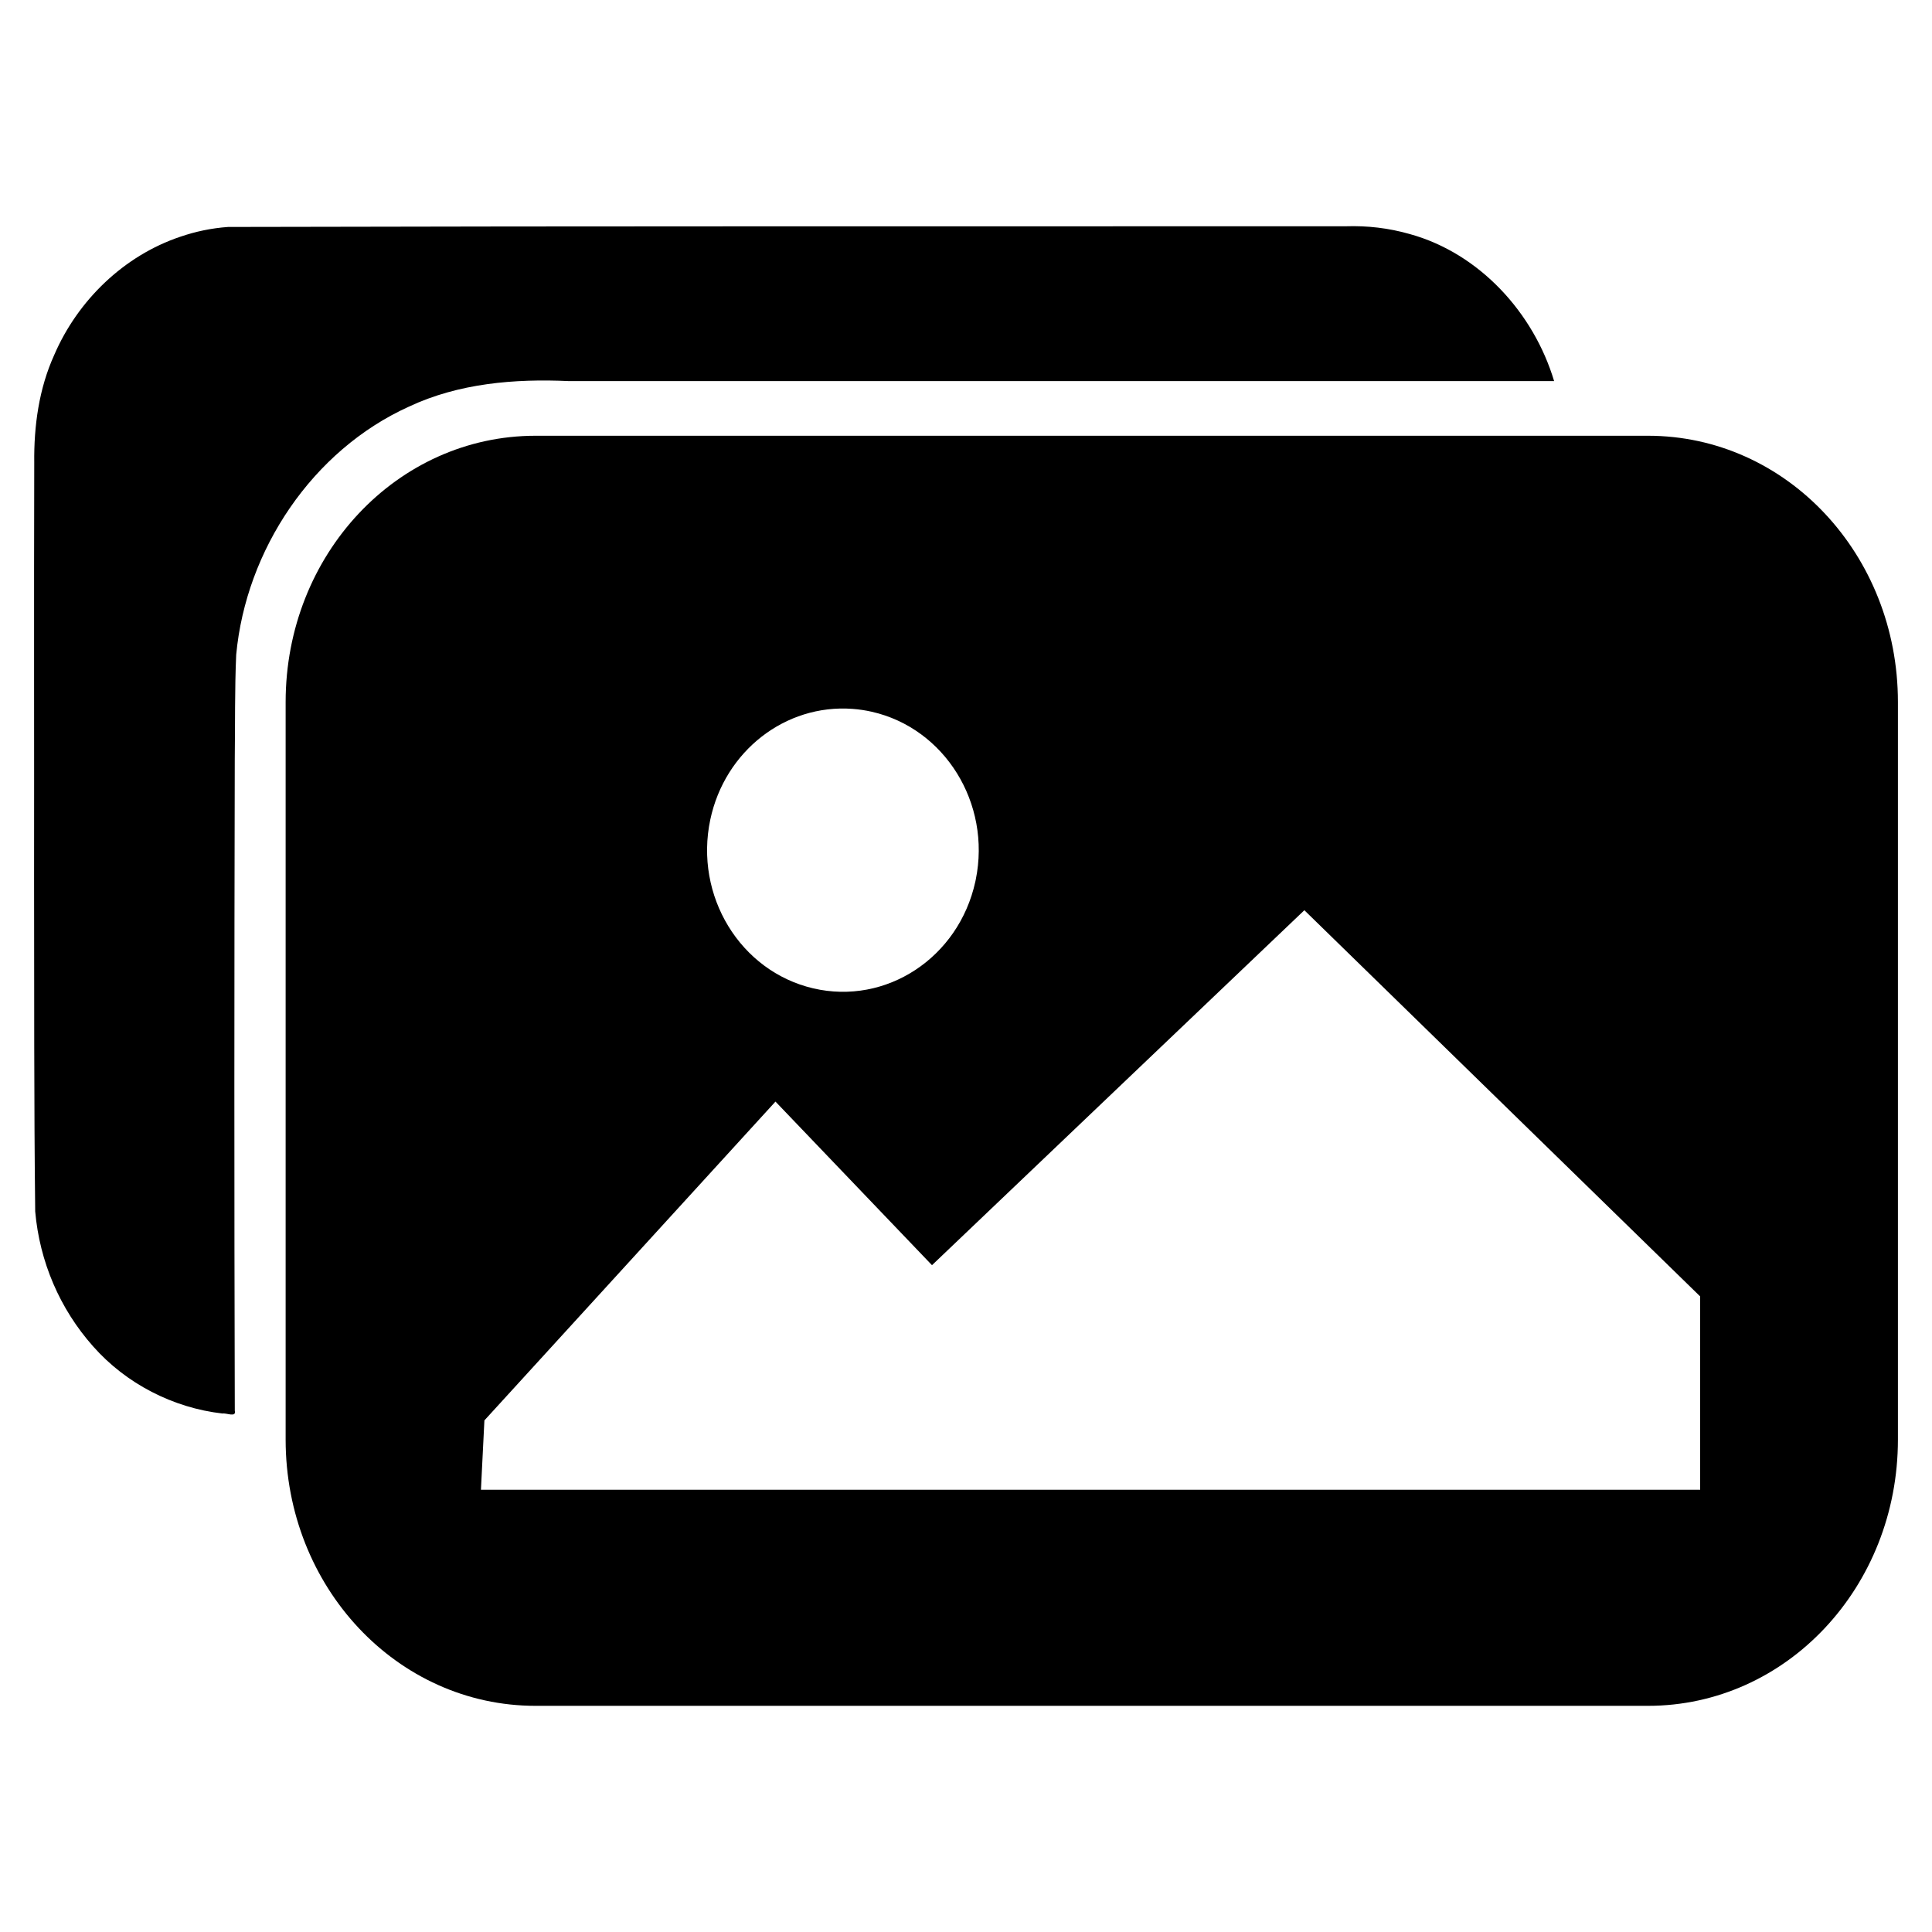
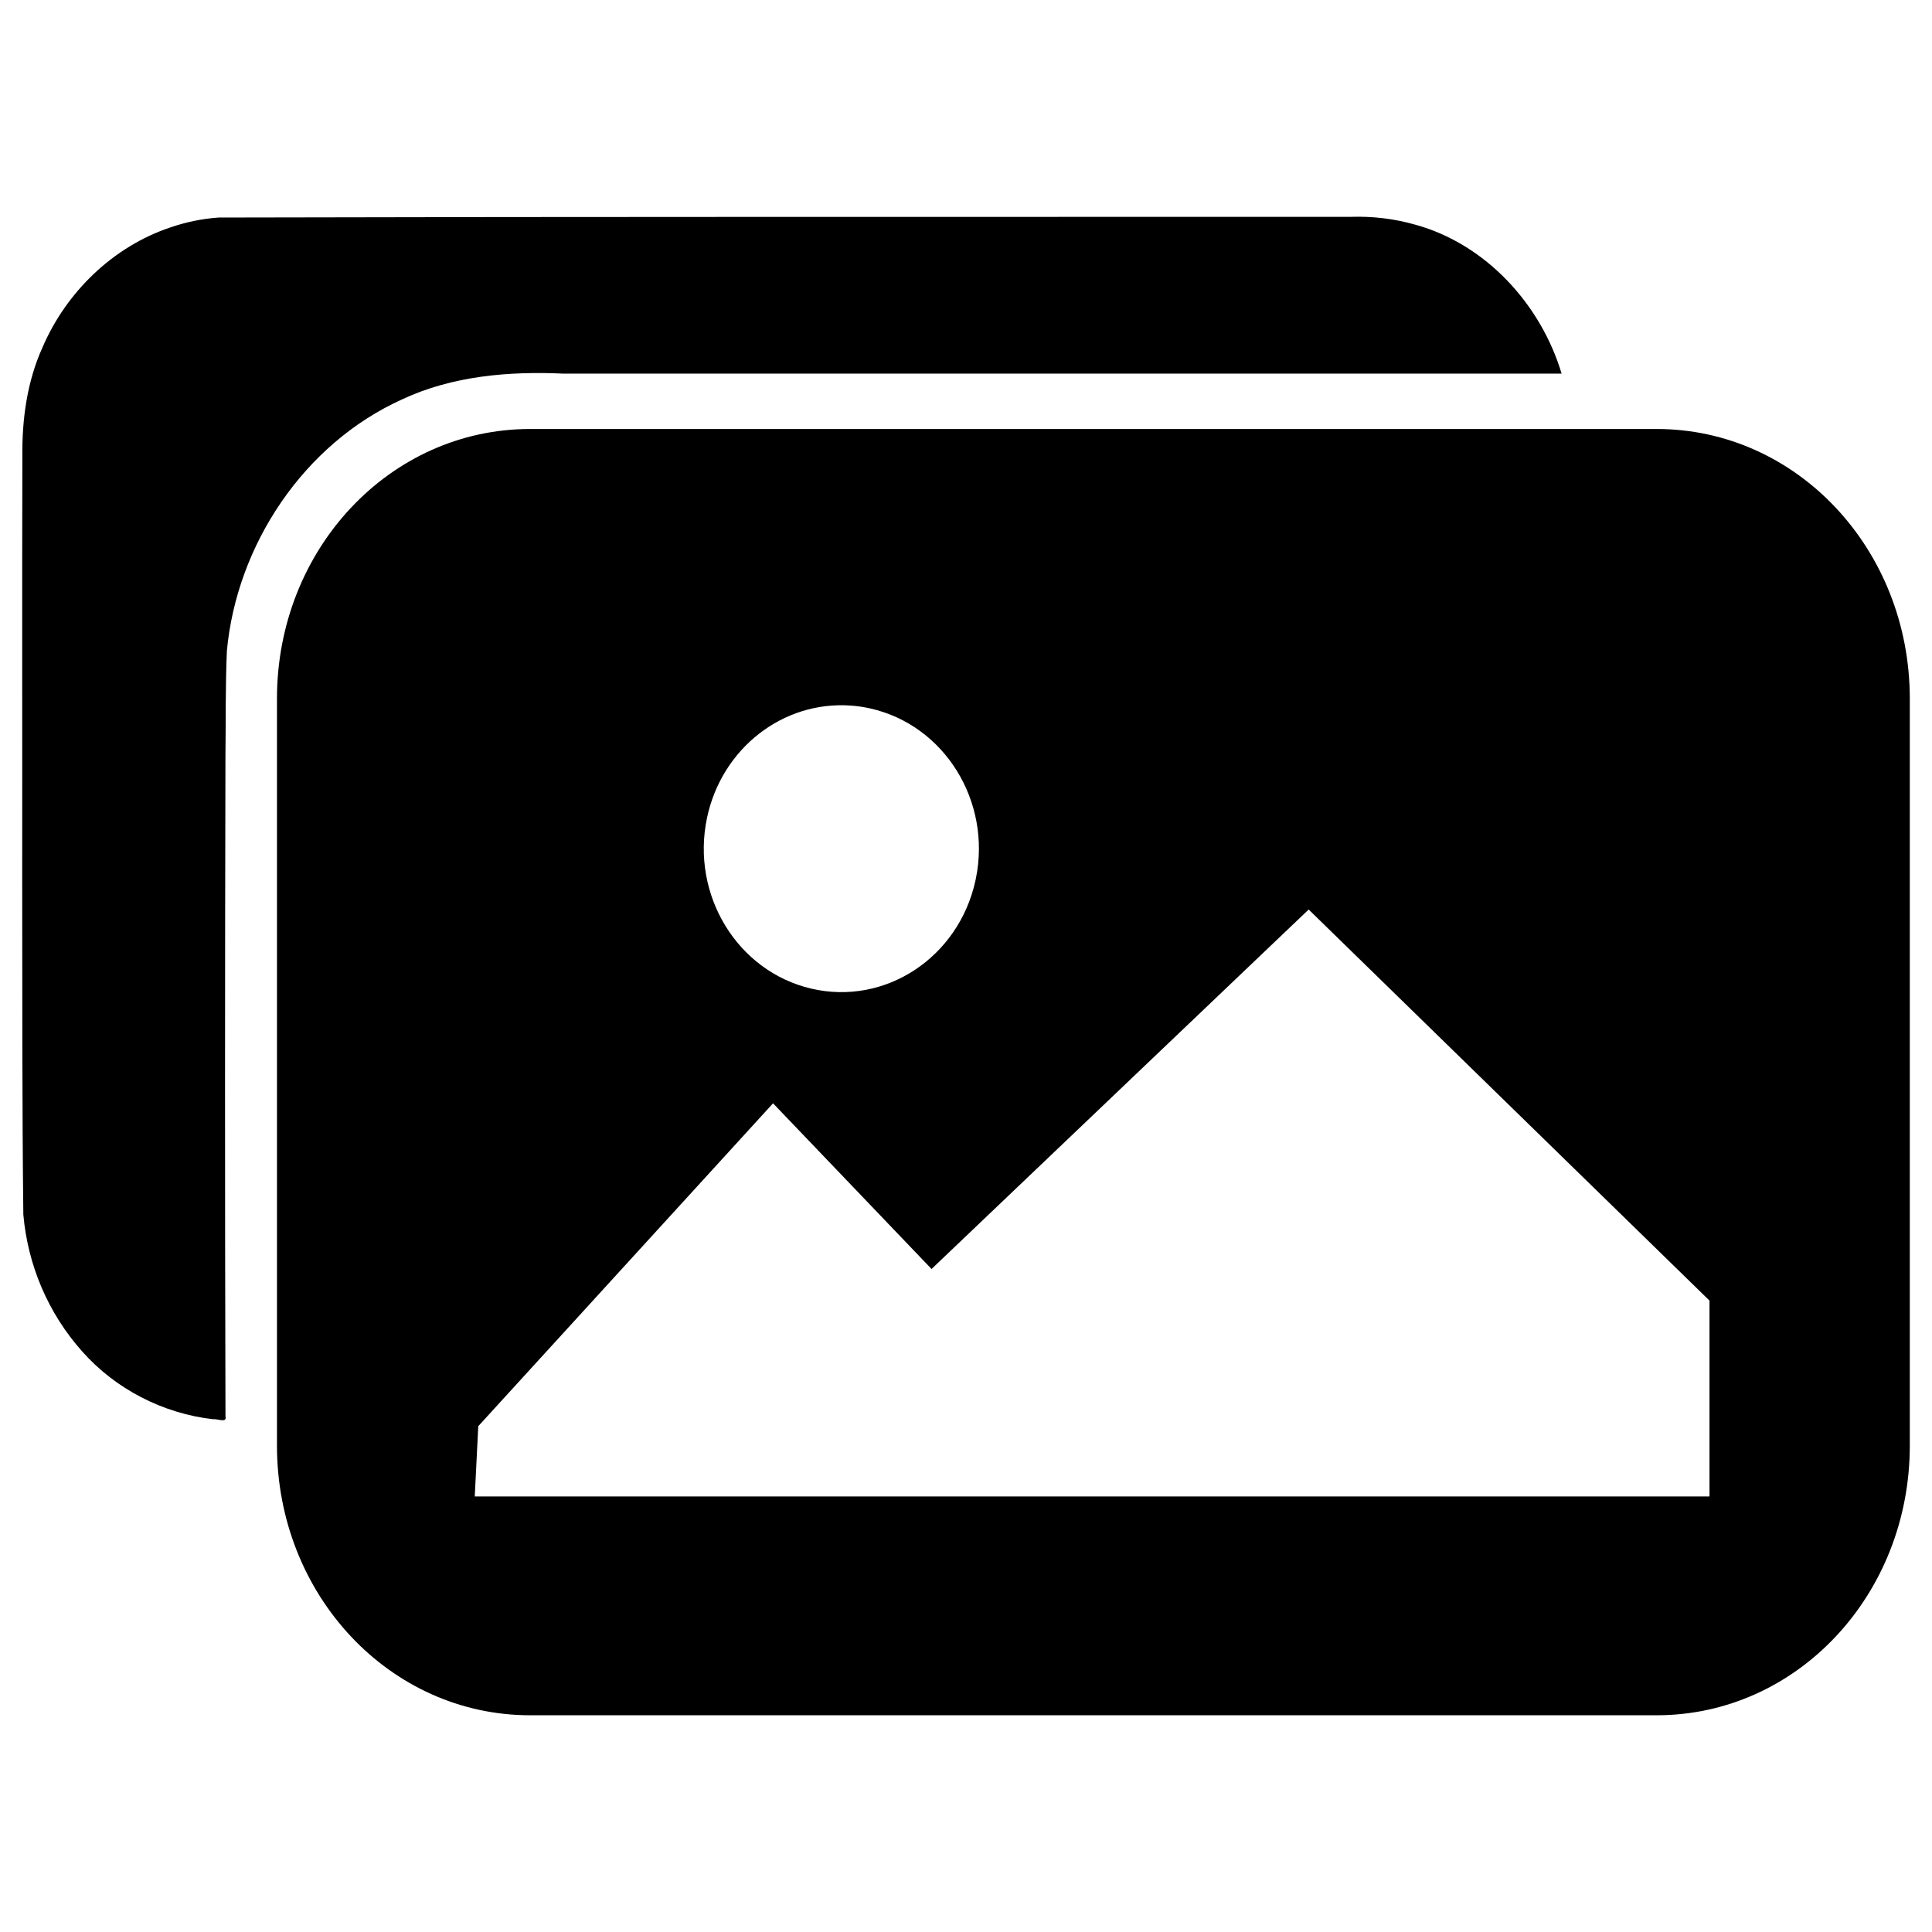
- <svg xmlns="http://www.w3.org/2000/svg" width="200mm" height="200mm" viewBox="0 0 200 200" version="1.1" id="svg1">
+ <svg xmlns="http://www.w3.org/2000/svg" width="16mm" height="16mm" viewBox="0 0 16 16" version="1.1" id="svg1">
  <defs id="defs1">
    </defs>
-   <g id="layer2" transform="translate(-0.05598013,0.634616)">
+   <g id="layer2" transform="matrix(0.08101978,0,0,0.08101978,-0.1065136,-0.05056163)">
    <path id="rect1" style="fill:#000000;stroke-width:0.811;stroke-linecap:round;stroke-linejoin:round" d="m 139.351,22.791 c -38.563,0.009 -77.128,-0.025 -115.691,0.069 -1.74,0.125 -3.372,0.475 -4.936,1.011 -5.85,1.962 -10.628,6.6 -13.055,12.24 -1.585,3.491 -2.11,7.355 -2.068,11.162 -0.039,14.451 -4.672e-4,28.903 -0.017,43.354 0.021,11.381 -0.016,22.766 0.116,34.145 0.456,5.188 2.534,10.077 5.998,13.972 3.397,3.849 8.261,6.366 13.399,6.949 0.424,-0.074 1.441,0.442 1.265,-0.301 -0.063,-22.488 -0.056,-44.977 -0.003,-67.466 0.045,-3.59 -0.009,-7.185 0.147,-10.771 1.007,-10.856 7.876,-21.162 17.882,-25.695 5.146,-2.42 10.95,-2.903 16.562,-2.643 H 160.938 c -2.118,-7.069 -7.725,-13.226 -14.933,-15.22 -2.19,-0.627 -4.398,-0.881 -6.653,-0.808 z M 55.499,44.474 c -14.334,0 -25.874,12.295 -25.874,27.568 v 76.344 c 0,15.272 11.54,27.567 25.874,27.567 H 170.654 c 14.334,0 25.874,-12.294 25.874,-27.567 V 72.042 c 0,-15.272 -11.54,-27.568 -25.874,-27.568 z m 32.809,28.274 a 14.06,14.661 0 0 1 1.981,0.295 14.06,14.661 0 0 1 10.777,17.381 l -0.043,0.205 A 14.06,14.661 0 0 1 84.24,101.679 14.06,14.661 0 0 1 73.584,84.218 14.06,14.661 0 0 1 88.308,72.748 Z m 46.775,20.844 40.971,39.976 v 20.018 H 49.843 l 0.358,-7.181 30.132,-33.004 16.202,16.935 z" />
  </g>
</svg>
